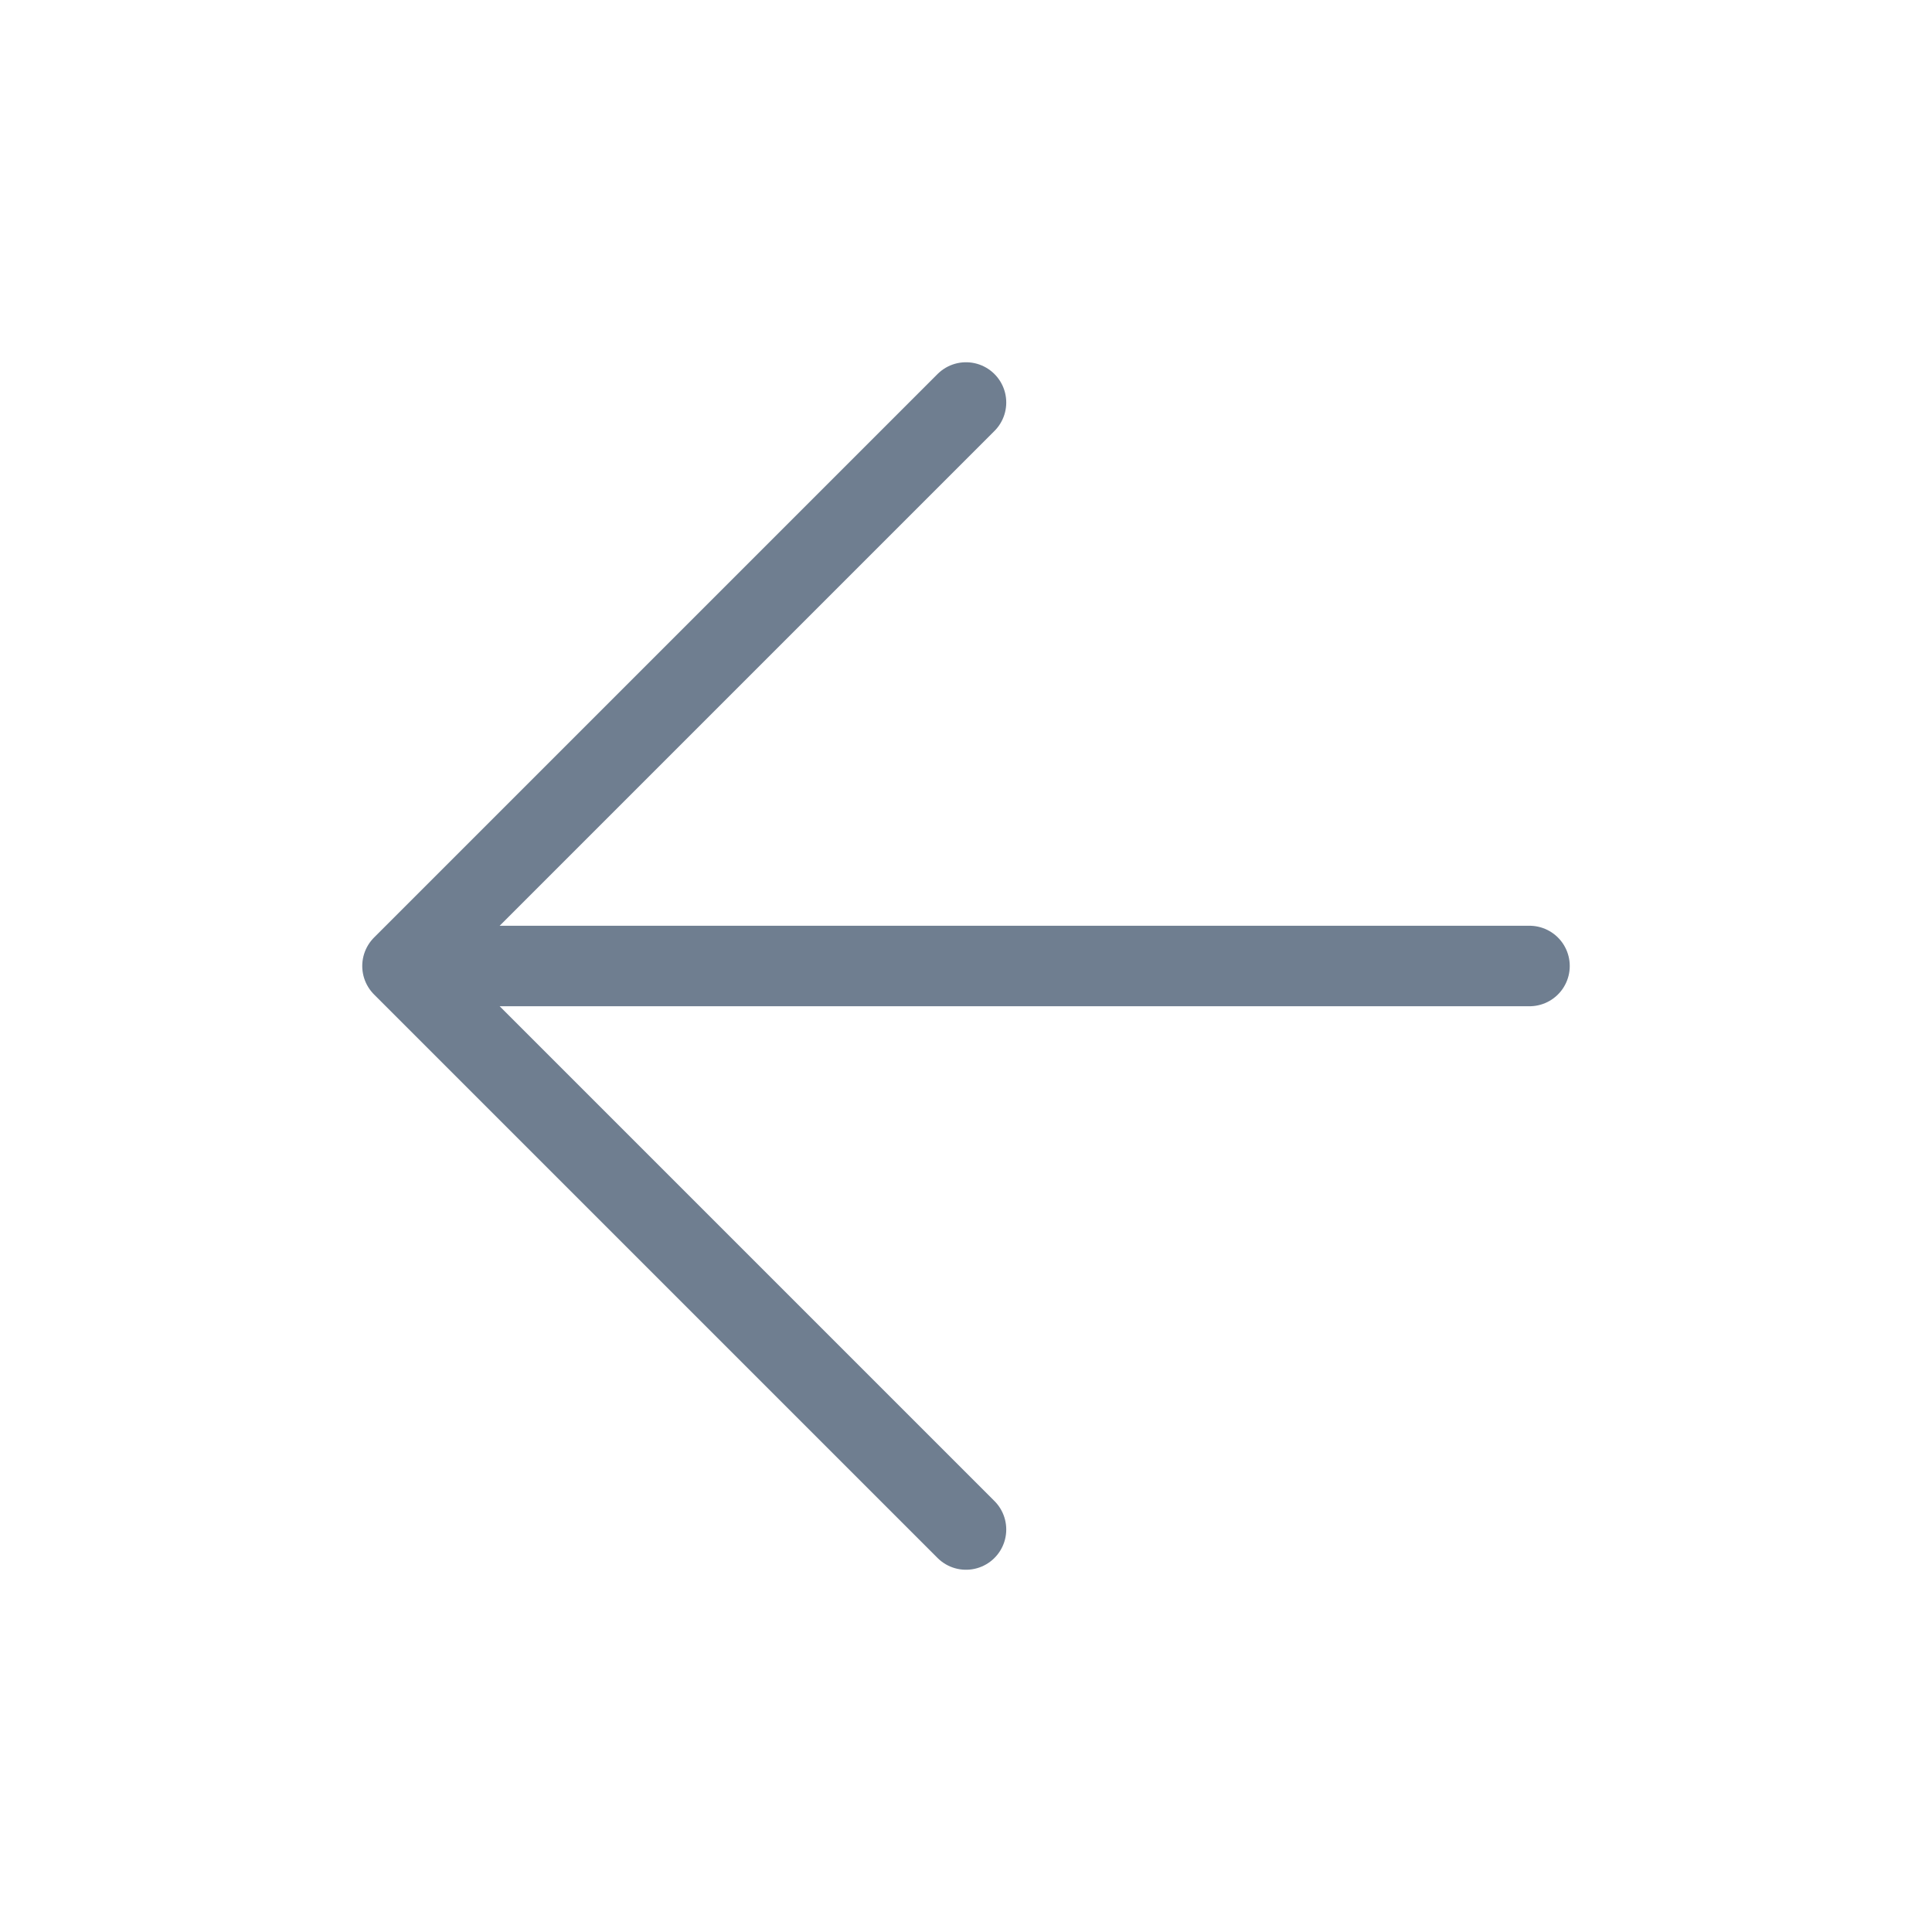
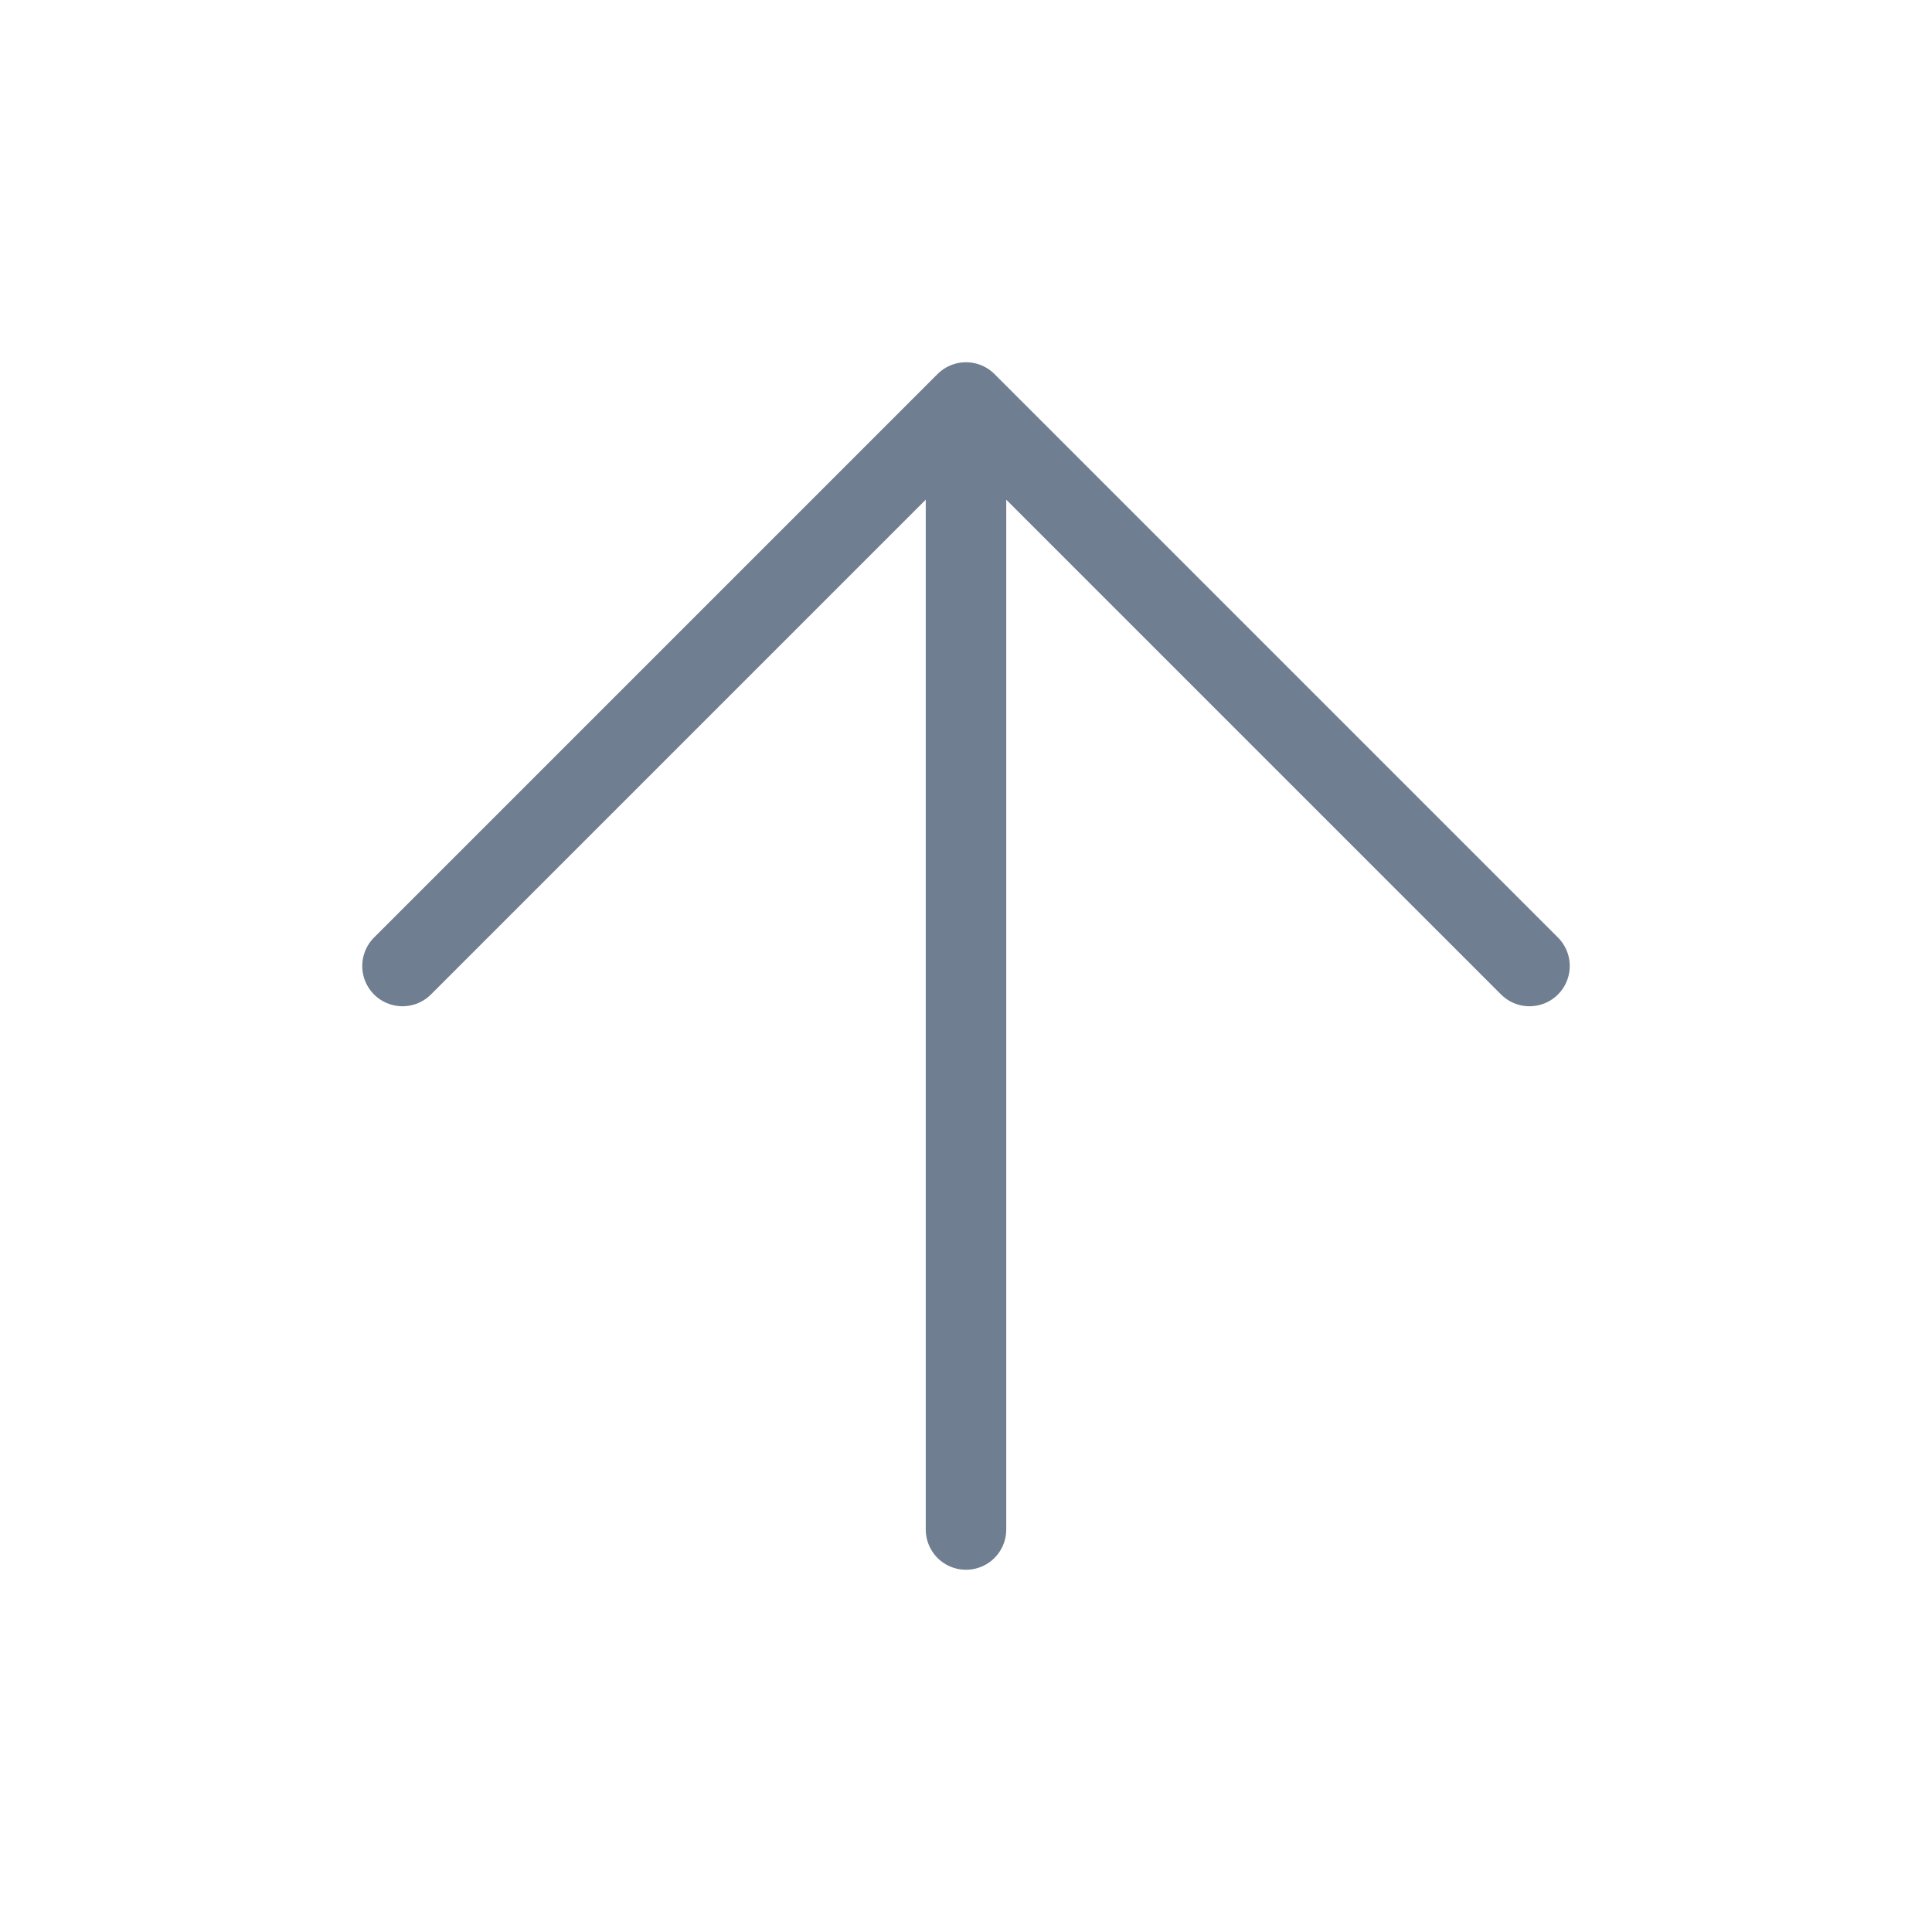
<svg xmlns="http://www.w3.org/2000/svg" width="24" height="24" viewBox="0 0 24 24" fill="none">
-   <path d="M19 12H5M12 19L5 12L12 5" stroke="#6F7E90" stroke-linecap="round" stroke-linejoin="round" />
+   <path d="M12 19V5M5 12L12 5L19 12" stroke="#6F7E90" stroke-linecap="round" stroke-linejoin="round" />
</svg>
